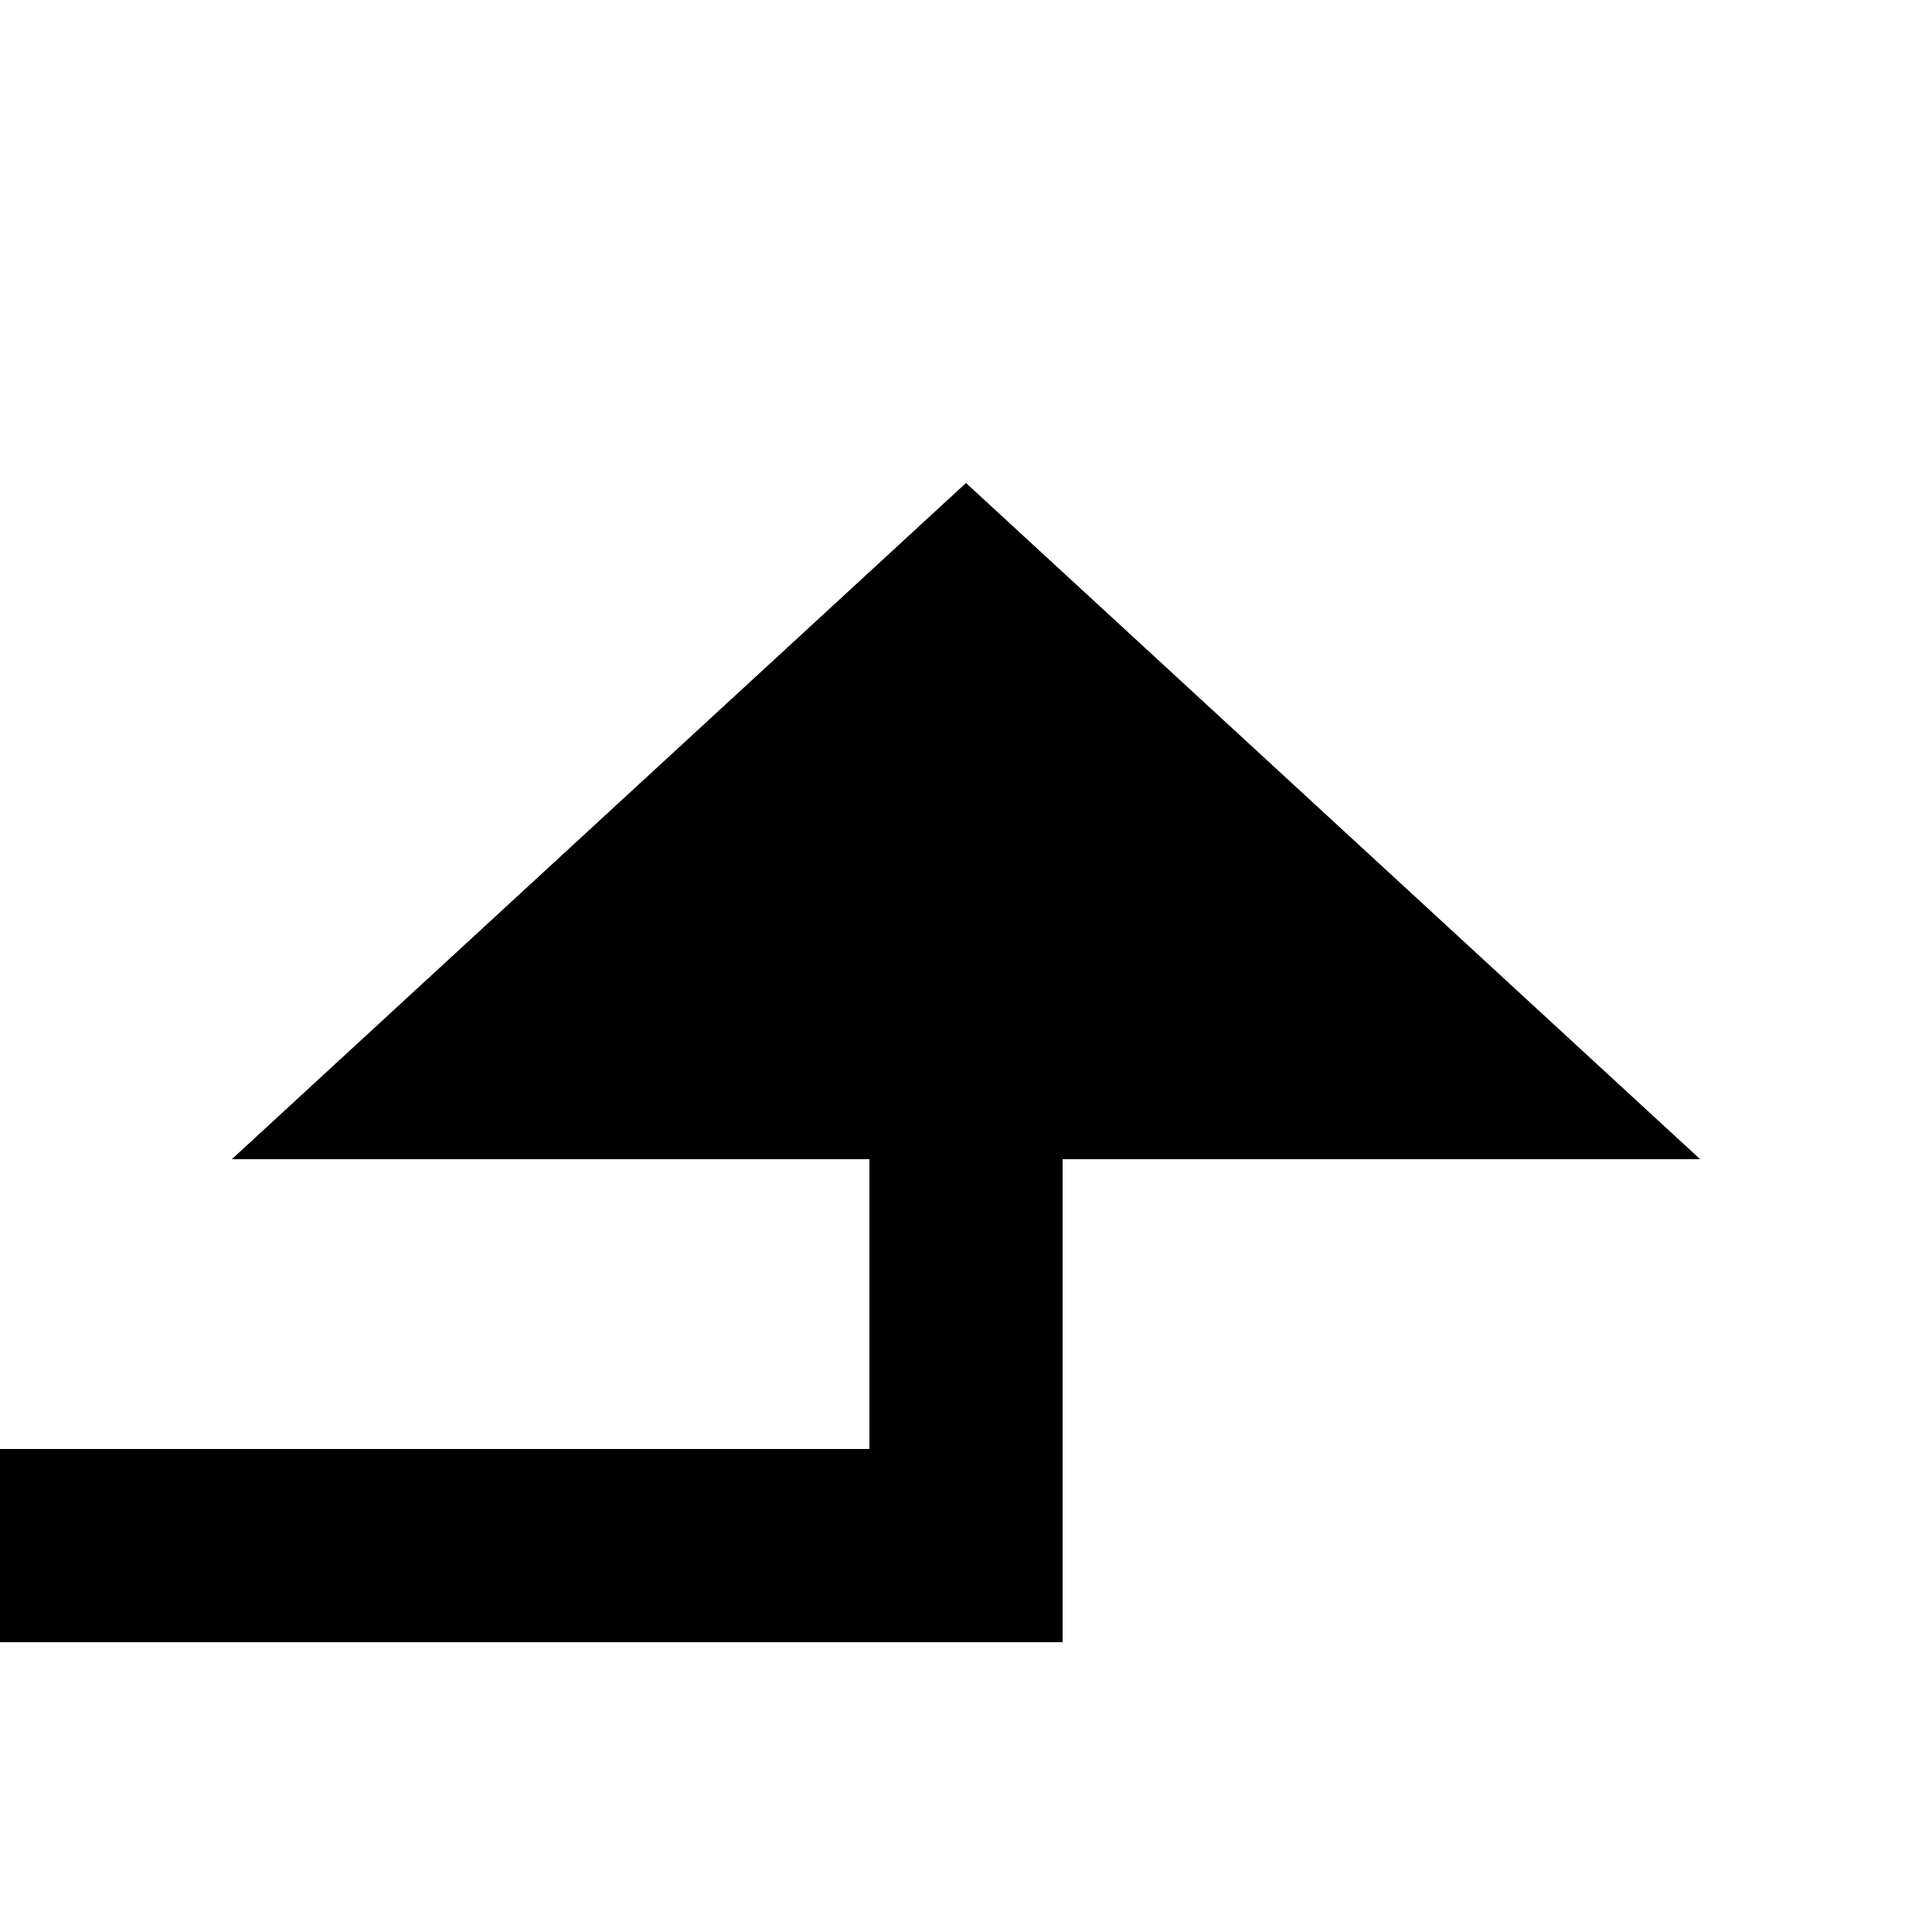
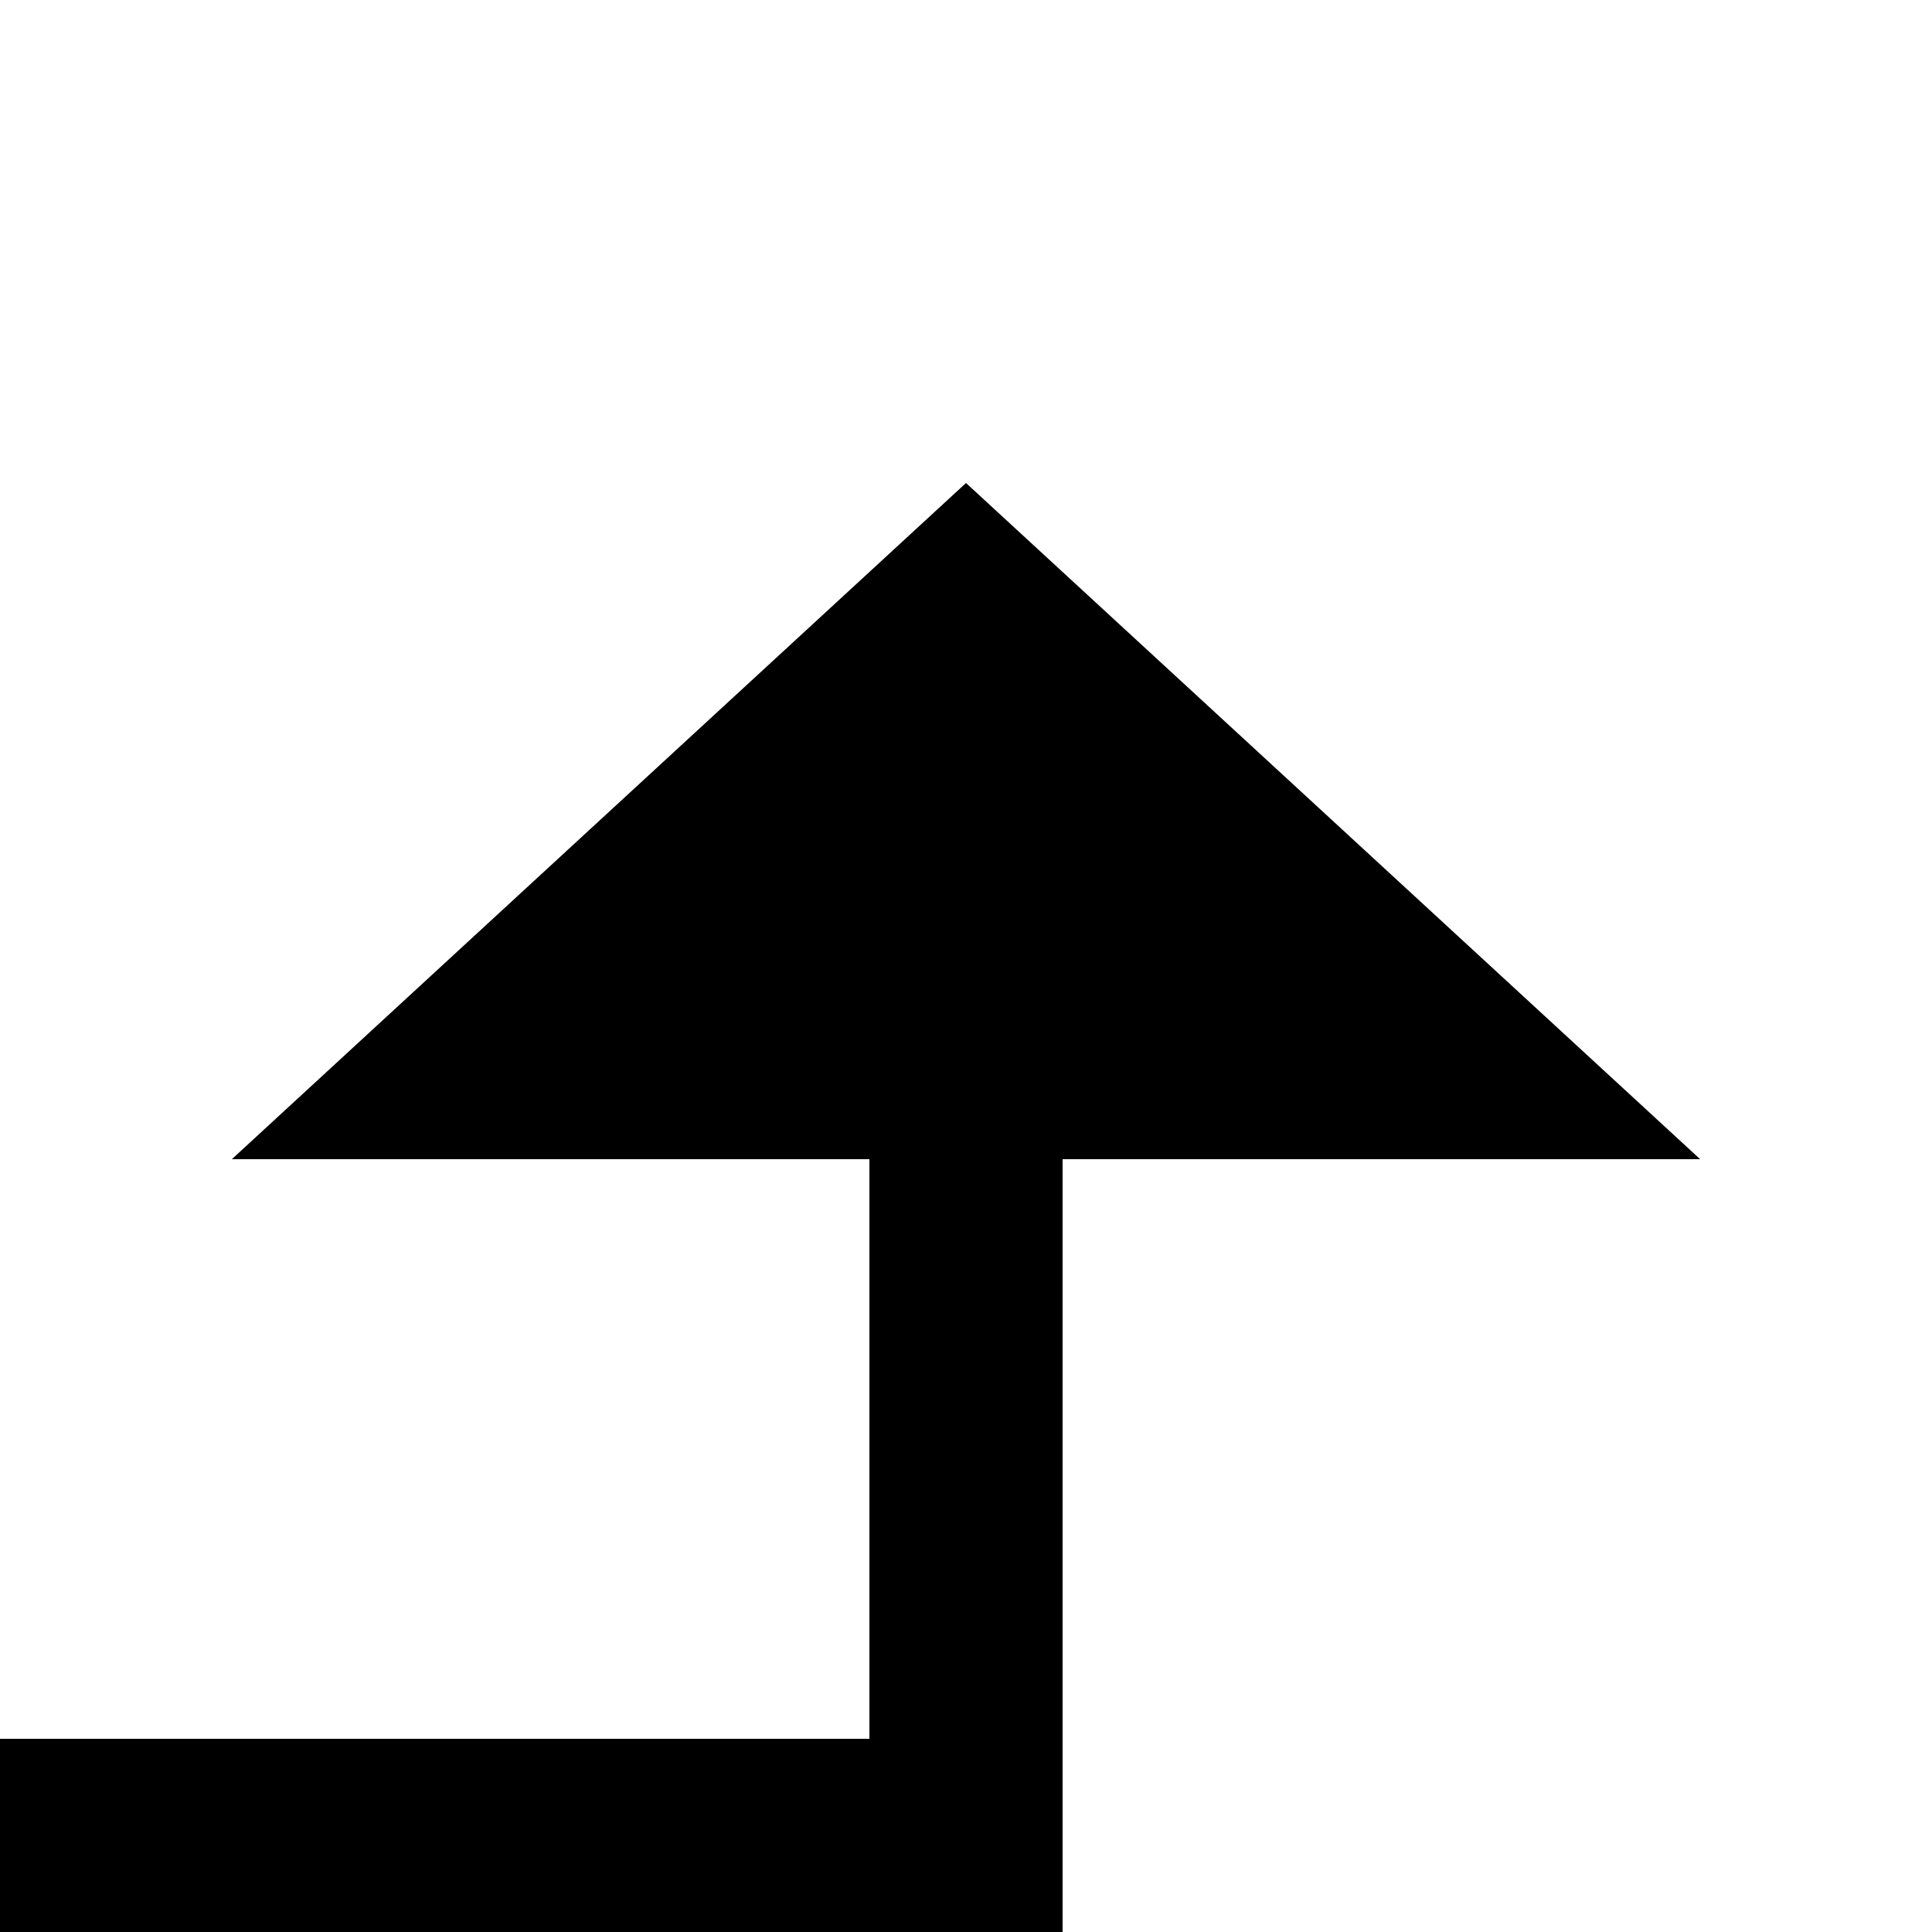
- <svg xmlns="http://www.w3.org/2000/svg" version="1.1" width="20px" height="20px" preserveAspectRatio="xMinYMid meet" viewBox="352 735  20 18">
-   <path d="M 199 460  L 199 750  L 362 750  L 362 745  " stroke-width="2" stroke="#000000" fill="none" />
-   <path d="M 369.6 746  L 362 739  L 354.4 746  L 369.6 746  Z " fill-rule="nonzero" fill="#000000" stroke="none" />
+ <svg xmlns="http://www.w3.org/2000/svg" version="1.1" width="20px" height="20px" preserveAspectRatio="xMinYMid meet" viewBox="352 782  20 18">
+   <path d="M 199 460  L 199 800  L 362 800  L 362 792  " stroke-width="2" stroke="#000000" fill="none" />
+   <path d="M 369.6 793  L 362 786  L 354.4 793  L 369.6 793  Z " fill-rule="nonzero" fill="#000000" stroke="none" />
</svg>
